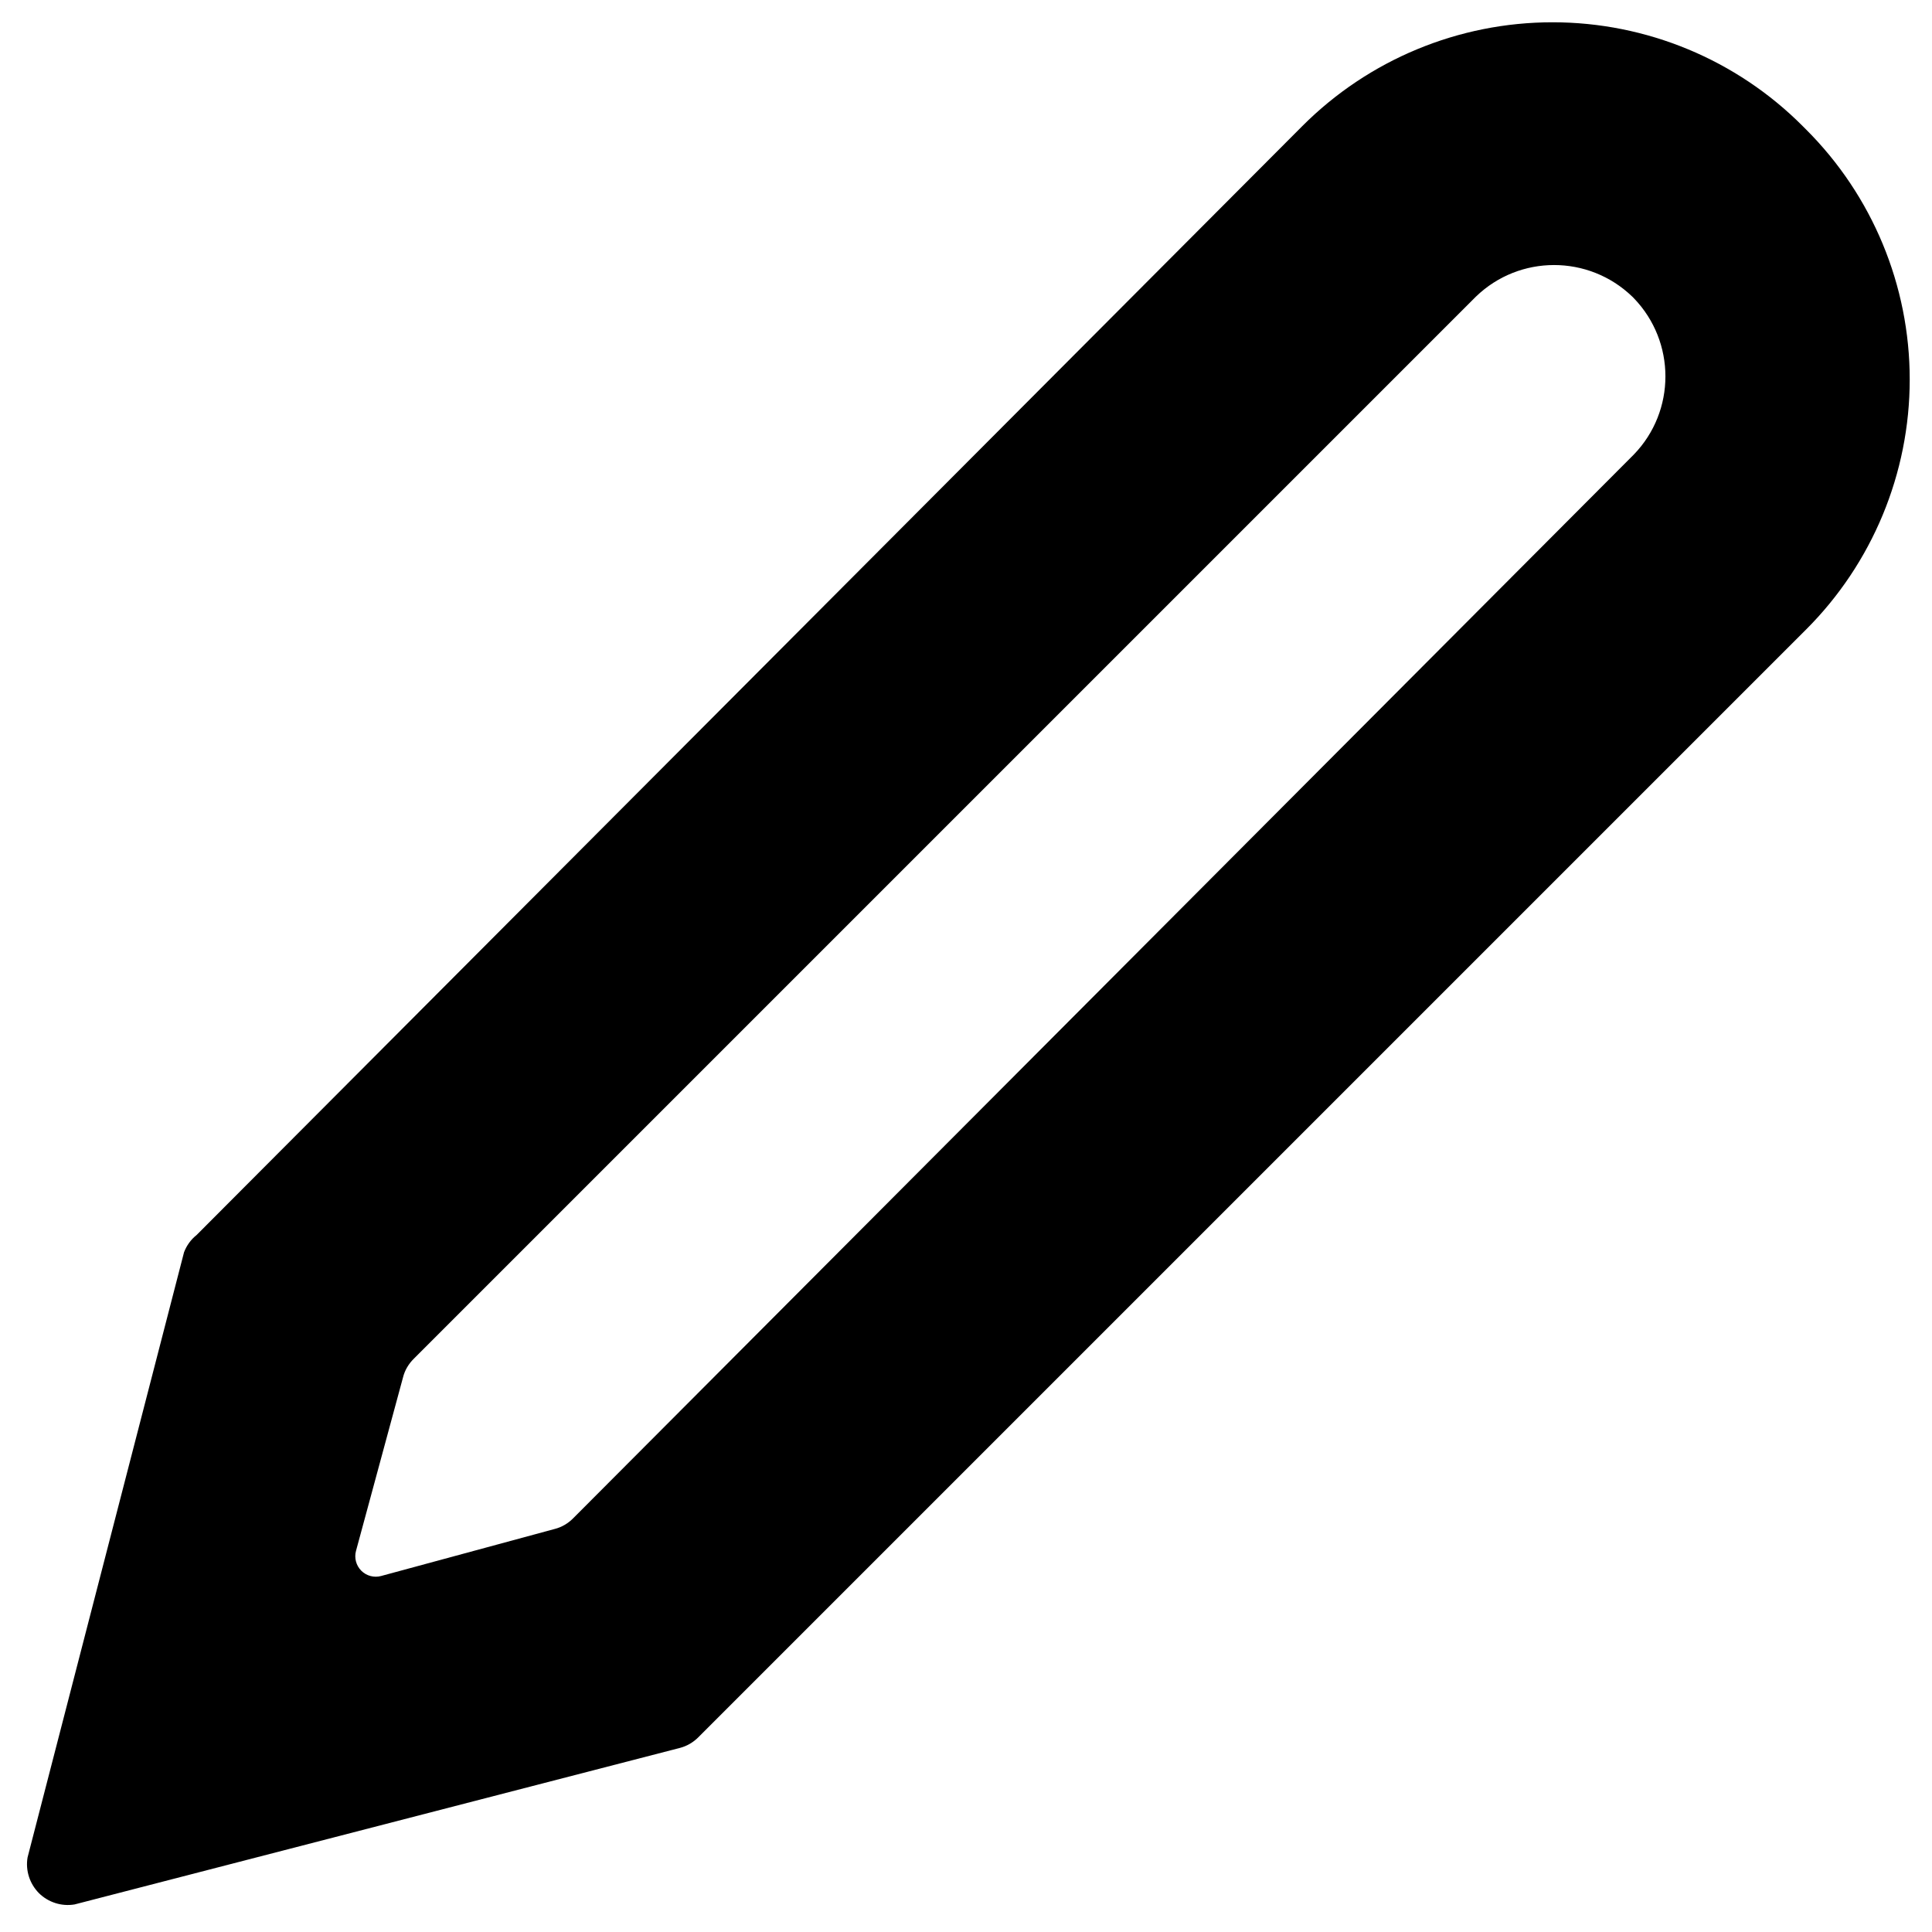
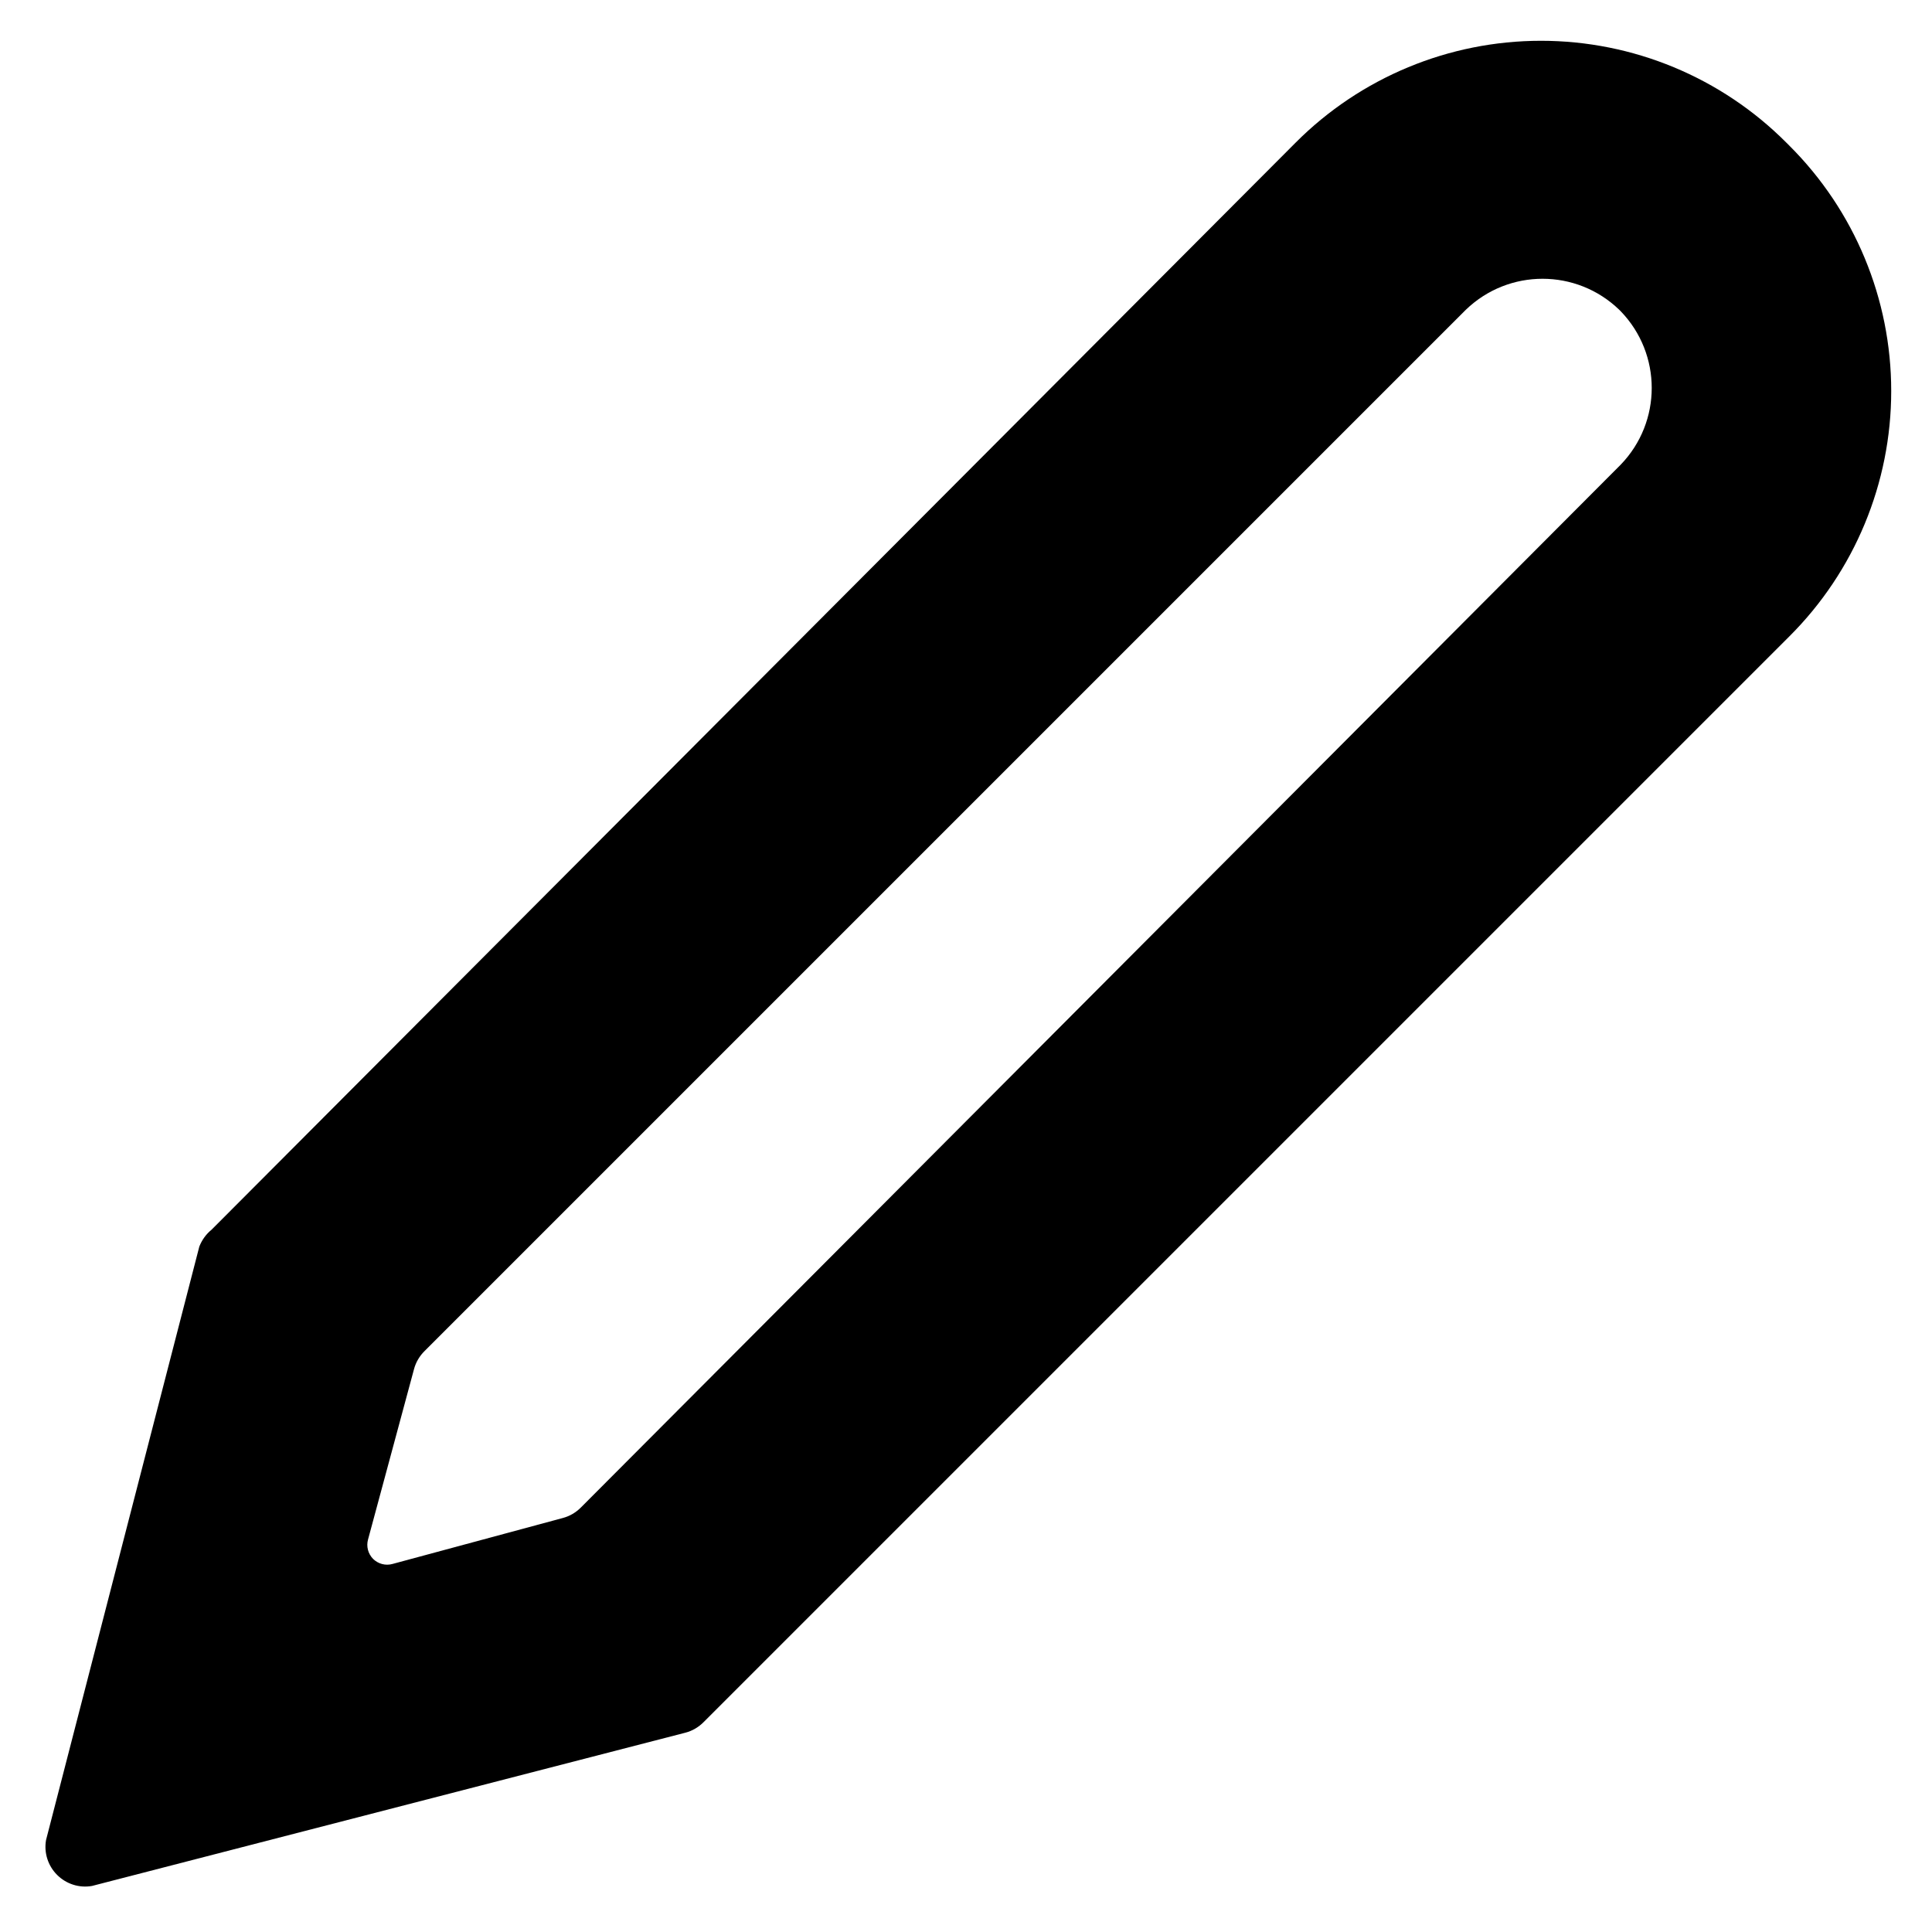
- <svg xmlns="http://www.w3.org/2000/svg" width="15px" height="15px" viewBox="0 0 15 15" version="1.1">
+ <svg xmlns="http://www.w3.org/2000/svg" width="18px" height="18px" viewBox="0 0 18 18" version="1.1">
  <defs />
  <g id="Patterns081716" stroke="none" stroke-width="1" fill="none" fill-rule="evenodd">
-     <g id="Icons" transform="translate(-674, -343)" fill="#000000">
-       <g id="icon_edit" transform="translate(673, 342)">
-         <path d="M13.685,3.315 C14.012,3.654 14.012,4.191 13.685,4.529 L5.452,12.786 C5.412,12.827 5.362,12.857 5.306,12.871 L3.959,13.236 C3.904,13.251 3.845,13.235 3.805,13.195 C3.765,13.155 3.749,13.096 3.764,13.041 L4.129,11.694 C4.143,11.638 4.173,11.588 4.214,11.548 L12.459,3.303 C12.797,2.976 13.334,2.976 13.673,3.303 L13.685,3.315 Z M14.996,1.979 C14.482,1.463 13.783,1.173 13.054,1.173 C12.325,1.173 11.626,1.463 11.111,1.979 L2.526,10.589 C2.482,10.624 2.449,10.67 2.429,10.722 L1.214,15.421 C1.197,15.522 1.23,15.625 1.302,15.698 C1.375,15.77 1.478,15.803 1.579,15.786 L6.278,14.571 C6.333,14.557 6.384,14.527 6.424,14.486 L15.021,5.889 C15.537,5.374 15.827,4.675 15.827,3.946 C15.827,3.217 15.537,2.518 15.021,2.004 L14.996,1.979 Z" id="Shape" />
+     <g id="Icons" transform="translate(-673, -342)" fill="#000000">
+       <g id="icon_edit" transform="translate(672, 341)">
+         <path d="M16.1,3.9 C16.485,4.299 16.485,4.93 16.1,5.329 L6.414,15.043 C6.367,15.091 6.308,15.126 6.243,15.143 L4.657,15.571 C4.593,15.589 4.524,15.571 4.476,15.524 C4.429,15.476 4.411,15.407 4.429,15.343 L4.857,13.757 C4.874,13.692 4.909,13.633 4.957,13.586 L14.657,3.886 C15.056,3.501 15.687,3.501 16.086,3.886 L16.1,3.9 Z M17.643,2.329 C17.037,1.721 16.215,1.38 15.357,1.38 C14.5,1.38 13.677,1.721 13.071,2.329 L2.971,12.457 C2.92,12.498 2.881,12.553 2.857,12.614 L1.429,18.143 C1.408,18.262 1.447,18.383 1.532,18.468 C1.617,18.553 1.738,18.592 1.857,18.571 L7.386,17.143 C7.451,17.126 7.51,17.091 7.557,17.043 L17.671,6.929 C18.279,6.323 18.62,5.5 18.62,4.643 C18.62,3.785 18.279,2.963 17.671,2.357 L17.643,2.329 Z" id="Shape" />
      </g>
    </g>
  </g>
</svg>
